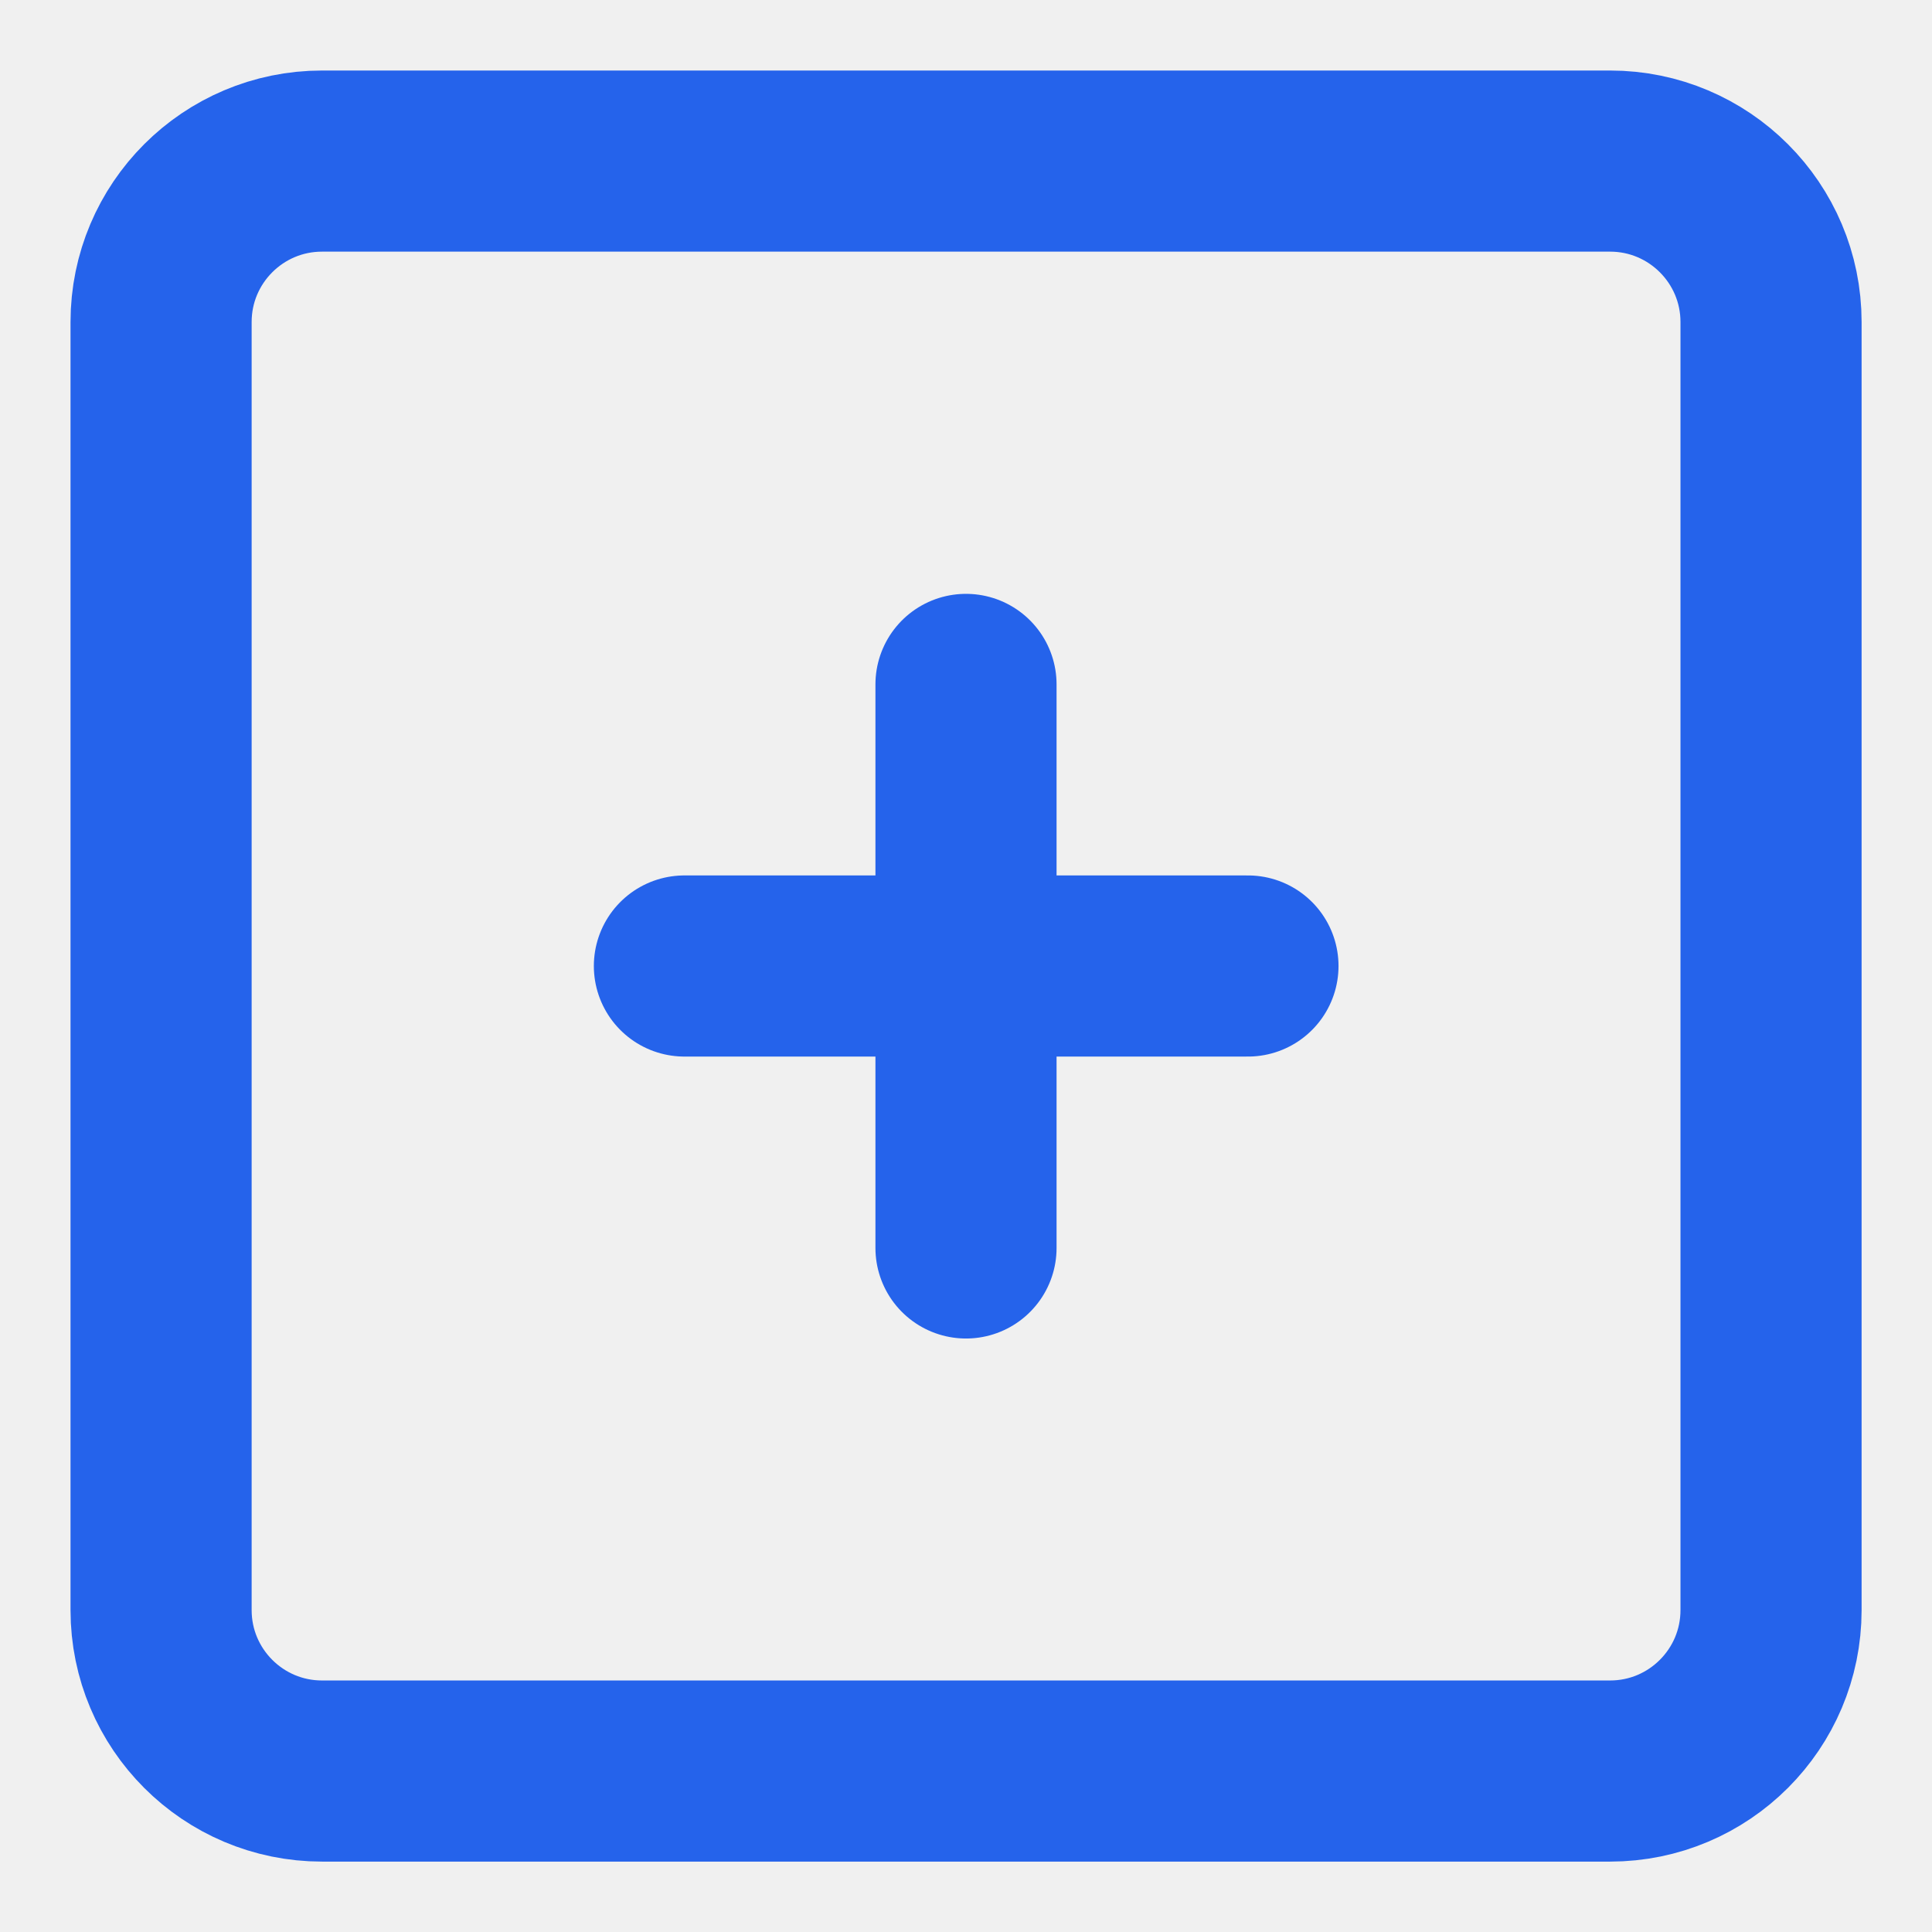
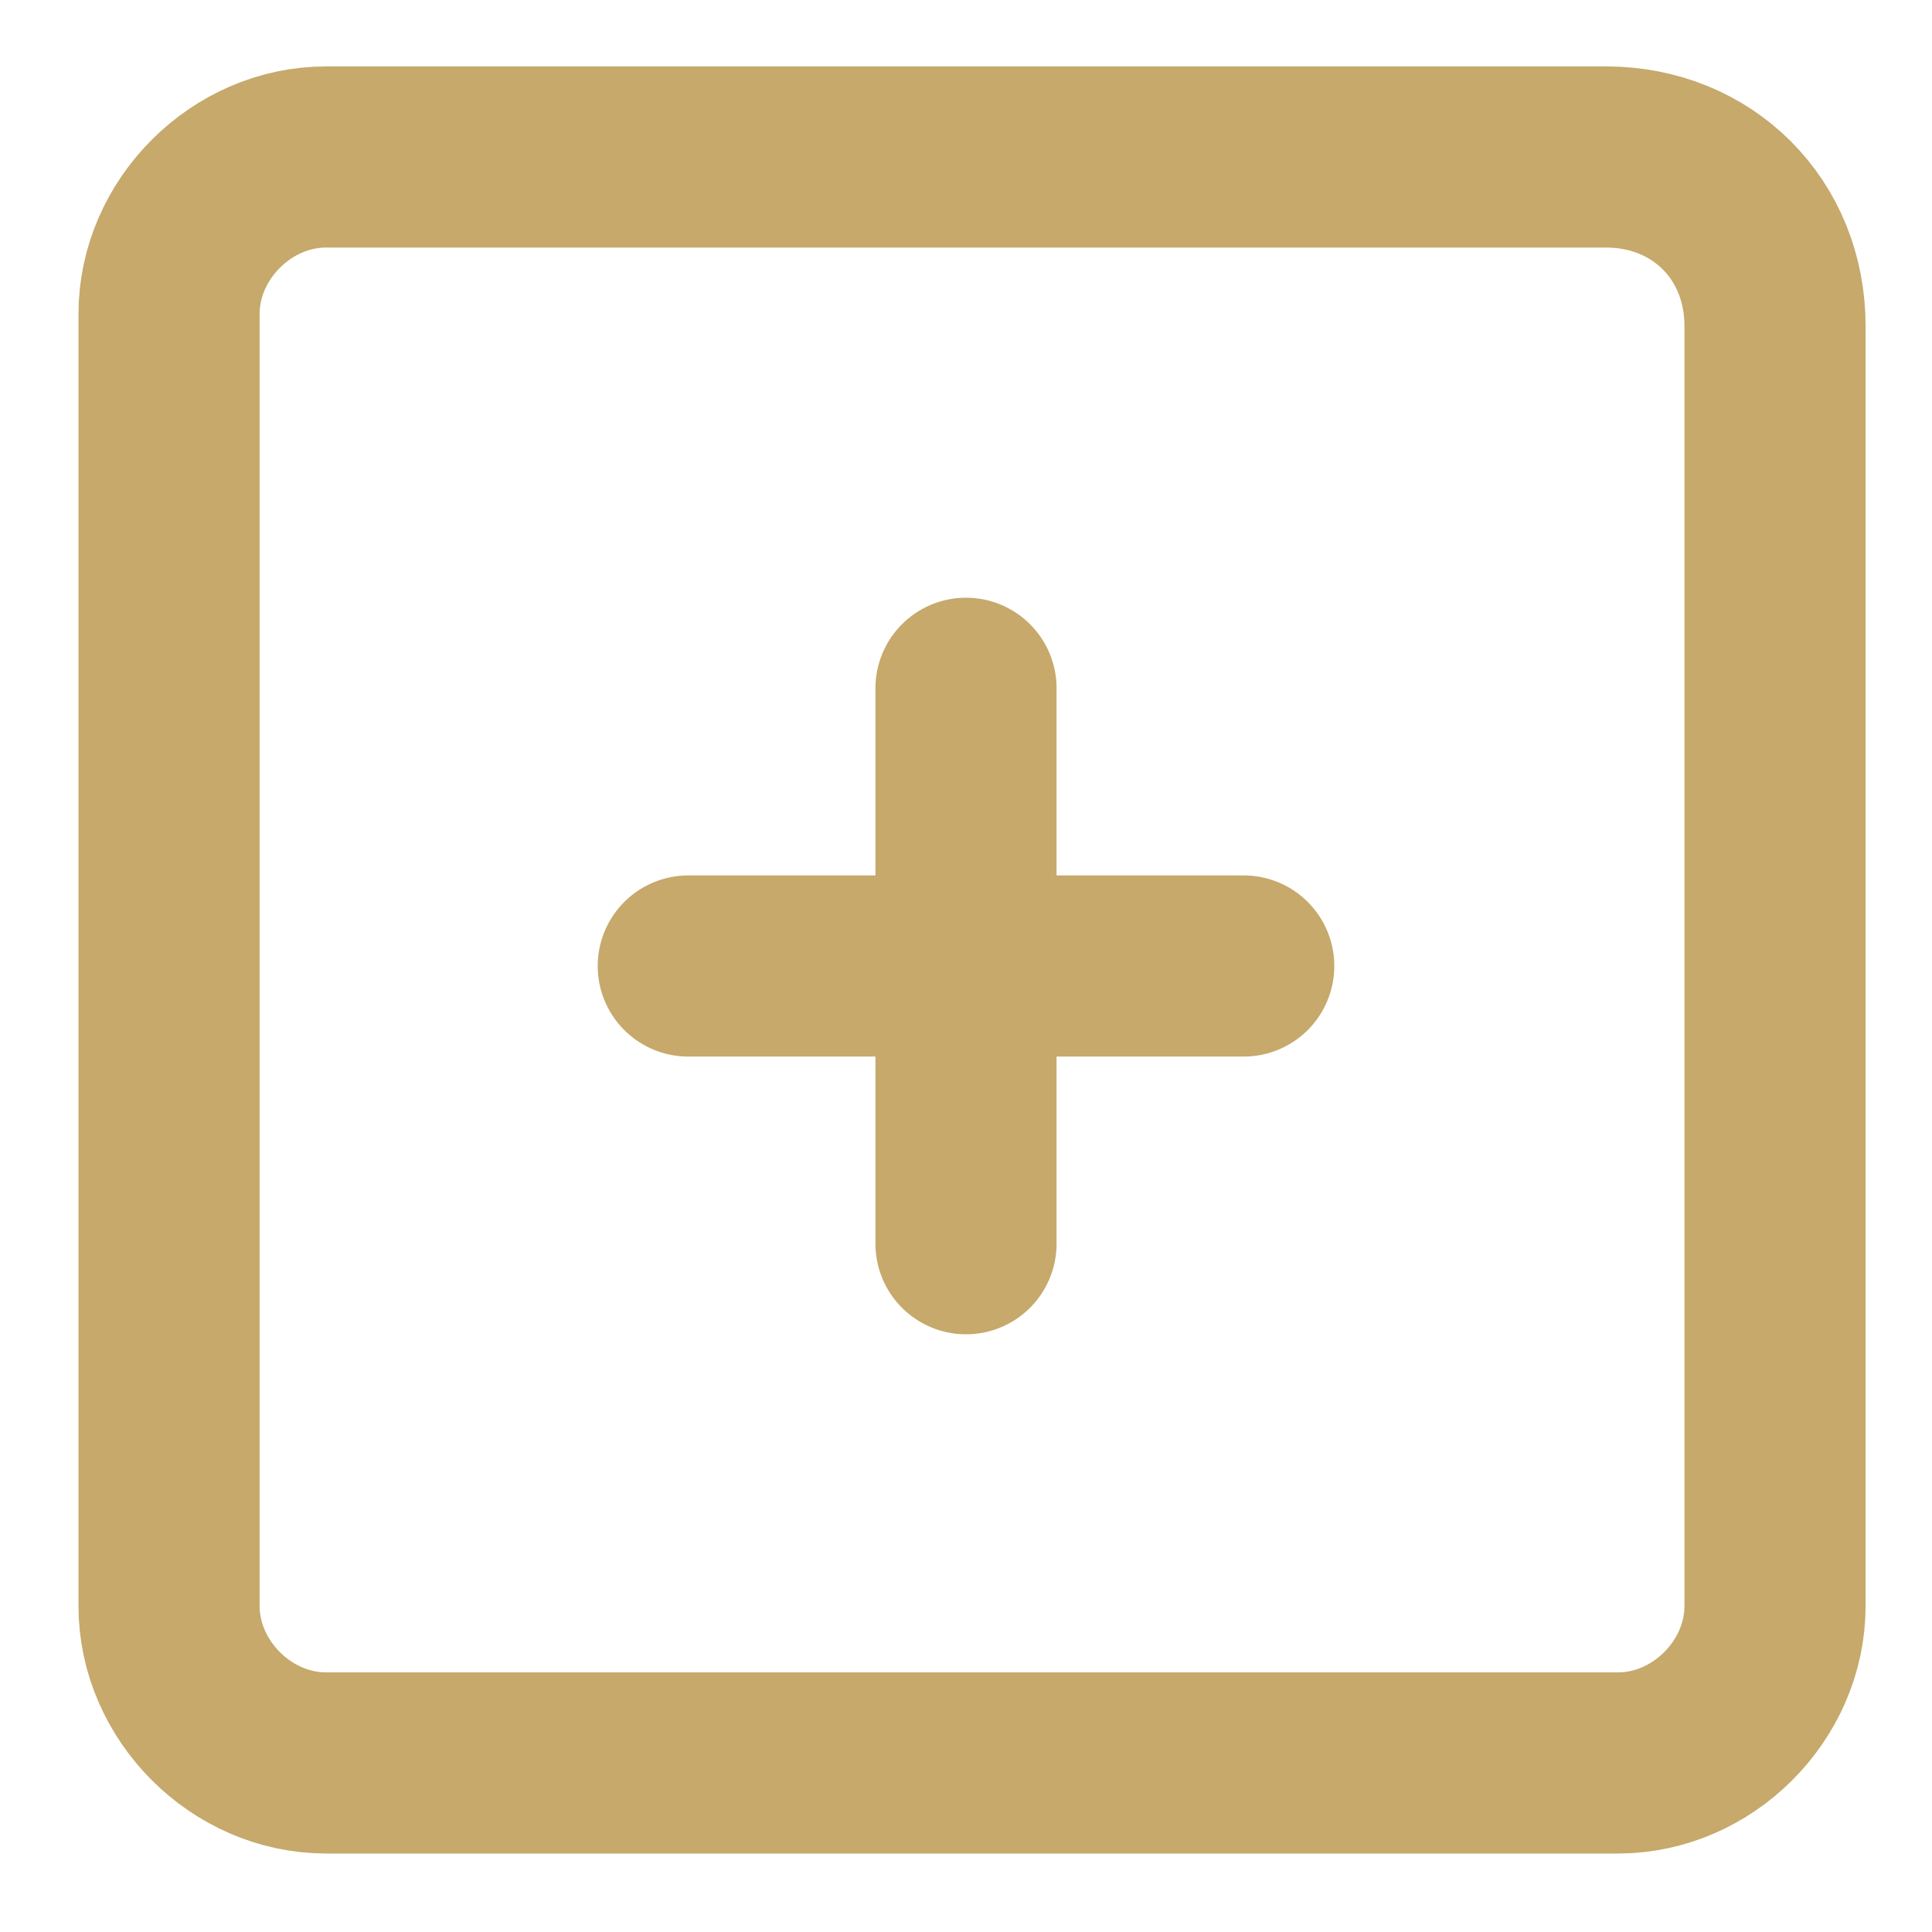
- <svg xmlns="http://www.w3.org/2000/svg" width="16" height="16" viewBox="0 0 16 16" fill="none">
-   <g clip-path="url(#clip0_4556_3228)">
-     <path d="M13.334 1.334H2.667C1.931 1.334 1.334 1.931 1.334 2.667V13.334C1.334 14.07 1.931 14.667 2.667 14.667H13.334C14.07 14.667 14.667 14.07 14.667 13.334V2.667C14.667 1.931 14.07 1.334 13.334 1.334Z" stroke="#2563EB" stroke-width="1.5" stroke-linecap="round" stroke-linejoin="round" />
-     <path d="M10.335 8H5.668" stroke="#2563EB" stroke-width="1.5" stroke-linecap="round" stroke-linejoin="round" />
-     <path d="M8 10.335V5.668" stroke="#2563EB" stroke-width="1.5" stroke-linecap="round" stroke-linejoin="round" />
+ <svg xmlns="http://www.w3.org/2000/svg" xmlns:xlink="http://www.w3.org/1999/xlink" version="1.1" id="Layer_1" x="0px" y="0px" viewBox="0 0 16 16" style="enable-background:new 0 0 16 16;" xml:space="preserve">
+   <style type="text/css">
+ 	.st0{clip-path:url(#SVGID_2_);}
+ 	.st1{fill:#FFFFFF;stroke:#C6A96B;stroke-width:1.5;stroke-linecap:round;stroke-linejoin:round;}
+ </style>
+   <g>
+     <defs>
+       <rect id="SVGID_1_" y="0" width="16" height="16" />
+     </defs>
+     <use xlink:href="#SVGID_1_" style="overflow:visible;fill:#FFFFFF;" />
+     <clipPath id="SVGID_2_">
+       <use xlink:href="#SVGID_1_" style="overflow:visible;" />
+     </clipPath>
+     <g class="st0">
+       <path class="st1" d="M13.3,1.3H2.7c-0.7,0-1.3,0.6-1.3,1.3v10.7c0,0.7,0.6,1.3,1.3,1.3h10.7c0.7,0,1.3-0.6,1.3-1.3V2.7    C14.7,1.9,14.1,1.3,13.3,1.3z" />
+       <path class="st1" d="M10.3,8H5.7" />
+       <path class="st1" d="M8,10.3V5.7" />
+     </g>
  </g>
-   <defs>
-     <clipPath id="clip0_4556_3228">
-       <rect width="16" height="16" fill="white" />
-     </clipPath>
-   </defs>
</svg>
